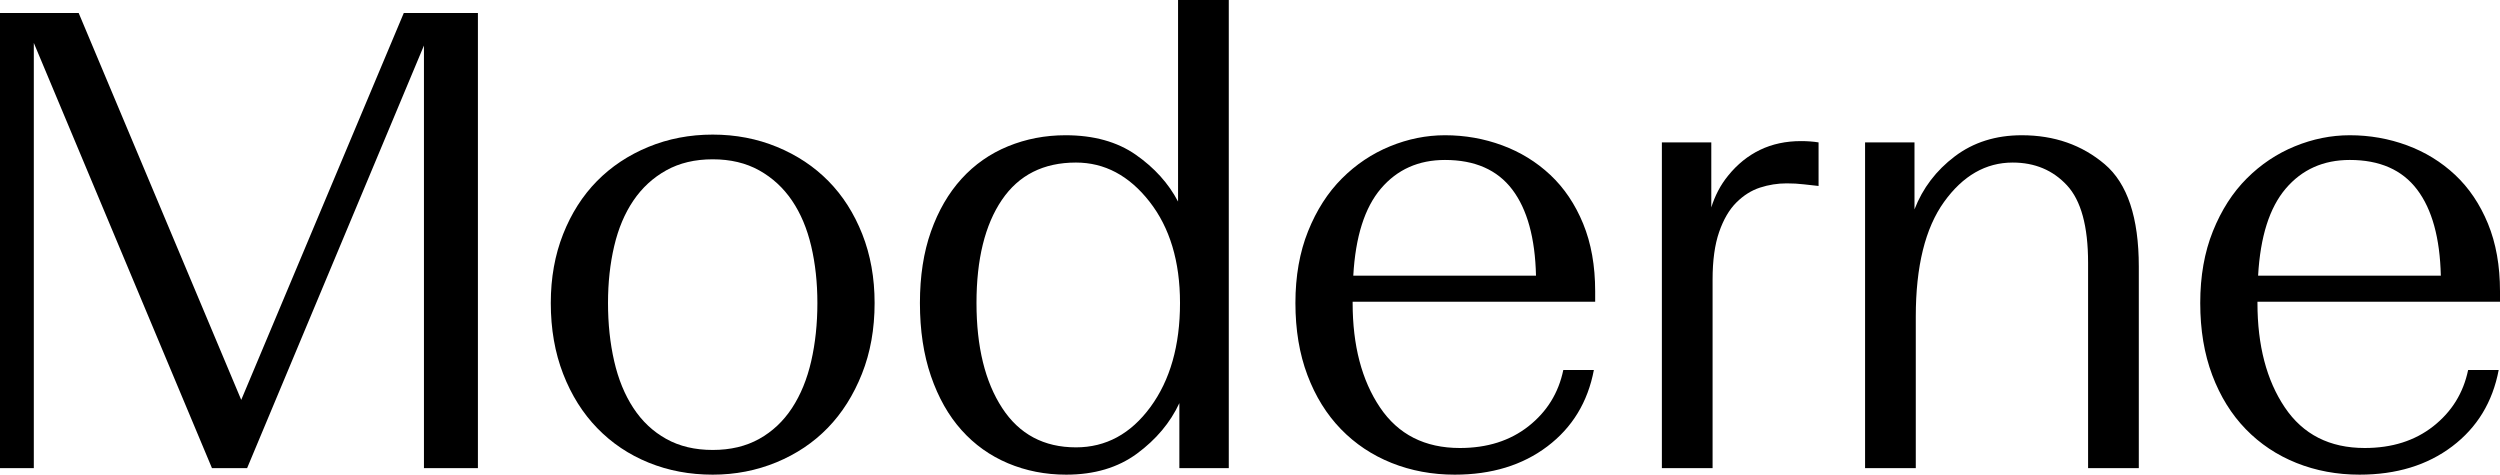
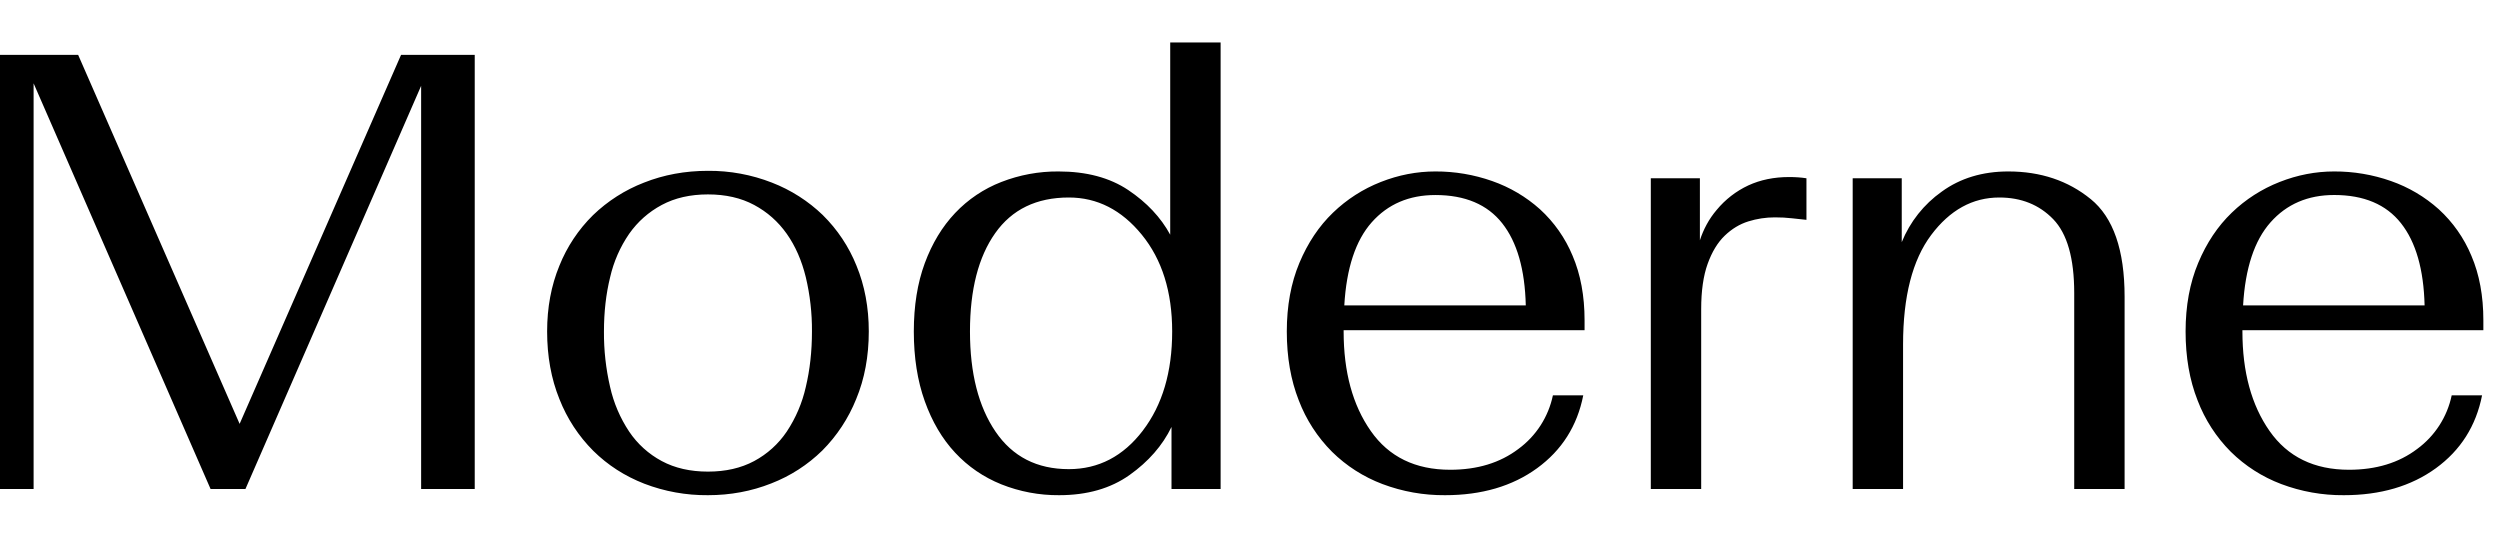
- <svg xmlns="http://www.w3.org/2000/svg" version="1.1" id="svg887" xml:space="preserve" width="450.202" height="85.477" viewBox="0 0 450.202 85.477">
-   <defs id="defs891">
-     <clipPath clipPathUnits="userSpaceOnUse" id="clipPath905">
-       <path d="M 0,792 H 1224 V 0 H 0 Z" id="path903" />
-     </clipPath>
-     <clipPath clipPathUnits="userSpaceOnUse" id="clipPath957">
-       <path d="M 0,0 H 1224 V 792 H 0 Z" id="path955" />
-     </clipPath>
-   </defs>
-   <g id="g895" transform="matrix(1.333333,0,0,-1.333333,-885.7976,584.0715)">
-     <g id="g947" transform="translate(696.9292,384.0447)" style="fill:currentColor">
-       <path d="M 0,0 -21.955,52.253 H -32.581 V -9.221 h 4.567 V 48.213 L -3.951,-9.221 H 0.792 L 24.678,47.862 V -9.221 h 7.288 V 52.253 H 21.955 Z" style="fill:currentColor;fill-opacity:1;fill-rule:nonzero;stroke:none" id="path949" />
-     </g>
-     <g id="g951" style="fill:currentColor">
-       <g id="g953" clip-path="url(#clipPath957)" style="fill:currentColor">
-         <g id="g959" transform="translate(776.2371,413.5959)" style="fill:currentColor">
-           <path d="m 0,0 c -1.932,1.961 -4.244,3.498 -6.937,4.611 -2.694,1.111 -5.592,1.668 -8.694,1.668 -3.104,0 -6.002,-0.557 -8.694,-1.668 C -27.02,3.498 -29.33,1.961 -31.262,0 c -1.932,-1.962 -3.457,-4.347 -4.568,-7.157 -1.112,-2.811 -1.669,-5.914 -1.669,-9.309 0,-3.513 0.557,-6.704 1.669,-9.572 1.111,-2.869 2.649,-5.313 4.611,-7.334 1.96,-2.019 4.272,-3.571 6.937,-4.653 2.664,-1.084 5.547,-1.625 8.651,-1.625 3.044,0 5.912,0.557 8.607,1.668 2.691,1.112 5.004,2.664 6.937,4.655 1.932,1.989 3.469,4.42 4.61,7.289 1.142,2.868 1.713,6.059 1.713,9.572 0,3.395 -0.558,6.498 -1.668,9.309 C 3.455,-4.347 1.932,-1.962 0,0 m -2.327,-24.326 c -0.557,-2.43 -1.421,-4.538 -2.59,-6.323 -1.172,-1.787 -2.649,-3.176 -4.436,-4.172 -1.786,-0.996 -3.878,-1.492 -6.278,-1.492 -2.401,0 -4.494,0.496 -6.278,1.492 -1.789,0.996 -3.266,2.385 -4.436,4.172 -1.171,1.785 -2.035,3.893 -2.59,6.323 -0.559,2.429 -0.836,5.05 -0.836,7.86 0,2.751 0.277,5.313 0.836,7.684 0.555,2.371 1.419,4.42 2.59,6.147 1.17,1.726 2.647,3.088 4.436,4.084 1.784,0.995 3.877,1.493 6.278,1.493 2.4,0 4.492,-0.498 6.278,-1.493 1.787,-0.996 3.264,-2.358 4.436,-4.084 1.169,-1.727 2.033,-3.776 2.59,-6.147 0.557,-2.371 0.835,-4.933 0.835,-7.684 0,-2.81 -0.278,-5.431 -0.835,-7.86" style="fill:currentColor;fill-opacity:1;fill-rule:nonzero;stroke:none" id="path961" />
-         </g>
-         <g id="g963" transform="translate(823.4573,410.8296)" style="fill:currentColor">
-           <path d="m 0,0 c -1.288,2.459 -3.191,4.566 -5.707,6.323 -2.518,1.756 -5.68,2.635 -9.486,2.635 -2.752,0 -5.343,-0.498 -7.772,-1.493 -2.428,-0.996 -4.522,-2.459 -6.278,-4.391 -1.757,-1.932 -3.132,-4.304 -4.128,-7.114 -0.996,-2.809 -1.492,-6.03 -1.492,-9.66 0,-3.688 0.496,-6.981 1.492,-9.879 0.996,-2.898 2.371,-5.329 4.128,-7.289 1.756,-1.962 3.85,-3.456 6.278,-4.479 2.429,-1.024 5.051,-1.537 7.861,-1.537 3.805,0 6.996,0.951 9.572,2.854 2.576,1.902 4.479,4.172 5.708,6.806 v -8.782 h 6.675 v 63.23 H 0 Z m -3.731,-27.751 c -2.665,-3.63 -6.017,-5.445 -10.055,-5.445 -4.334,0 -7.656,1.77 -9.968,5.313 -2.314,3.542 -3.469,8.269 -3.469,14.183 0,5.913 1.142,10.552 3.425,13.919 2.283,3.367 5.62,5.051 10.012,5.051 3.864,0 7.17,-1.757 9.923,-5.27 2.751,-3.513 4.127,-8.079 4.127,-13.7 0,-5.738 -1.332,-10.421 -3.995,-14.051" style="fill:currentColor;fill-opacity:1;fill-rule:nonzero;stroke:none" id="path965" />
-         </g>
-         <g id="g967" transform="translate(873.7341,414.4299)" style="fill:currentColor">
-           <path d="m 0,0 c -1.875,1.757 -4.041,3.087 -6.499,3.996 -2.459,0.907 -5.035,1.362 -7.728,1.362 -2.517,0 -4.992,-0.499 -7.42,-1.494 -2.431,-0.996 -4.597,-2.445 -6.499,-4.347 -1.903,-1.903 -3.425,-4.274 -4.566,-7.113 -1.142,-2.84 -1.714,-6.075 -1.714,-9.704 0,-3.63 0.541,-6.88 1.625,-9.748 1.082,-2.869 2.591,-5.299 4.523,-7.289 1.932,-1.991 4.215,-3.513 6.849,-4.567 2.636,-1.053 5.474,-1.58 8.52,-1.58 4.975,0 9.147,1.273 12.514,3.82 3.366,2.547 5.458,5.985 6.279,10.319 H 1.756 c -0.644,-3.104 -2.211,-5.636 -4.698,-7.597 -2.49,-1.962 -5.578,-2.942 -9.265,-2.942 -4.743,0 -8.343,1.83 -10.801,5.489 -2.46,3.658 -3.69,8.357 -3.69,14.095 v 0.175 H 6.06 v 1.406 c 0,3.454 -0.542,6.498 -1.625,9.133 C 3.351,-3.951 1.872,-1.756 0,0 m -26.61,-13.612 c 0.293,5.27 1.537,9.191 3.733,11.768 2.196,2.575 5.078,3.864 8.65,3.864 4.039,0 7.07,-1.332 9.09,-3.996 2.019,-2.665 3.087,-6.542 3.205,-11.636 z" style="fill:currentColor;fill-opacity:1;fill-rule:nonzero;stroke:none" id="path969" />
-         </g>
-         <g id="g971" transform="translate(907.5952,418.9971)" style="fill:currentColor">
-           <path d="m 0,0 c -2.05,0 -3.893,-0.396 -5.532,-1.186 -1.64,-0.791 -3.075,-1.947 -4.303,-3.469 -0.528,-0.644 -0.982,-1.332 -1.363,-2.064 -0.38,-0.732 -0.687,-1.478 -0.92,-2.239 v 8.782 h -6.675 v -43.997 h 6.849 v 25.467 c 0,2.576 0.293,4.713 0.879,6.411 0.584,1.697 1.361,3.03 2.327,3.996 0.966,0.966 2.034,1.638 3.206,2.02 1.169,0.38 2.37,0.57 3.6,0.57 0.818,0 1.595,-0.043 2.327,-0.132 0.731,-0.087 1.39,-0.161 1.975,-0.219 v 5.884 C 2.019,-0.118 1.639,-0.074 1.23,-0.044 0.819,-0.015 0.409,0 0,0" style="fill:currentColor;fill-opacity:1;fill-rule:nonzero;stroke:none" id="path973" />
-         </g>
-         <g id="g975" transform="translate(948.6067,415.8792)" style="fill:currentColor">
-           <path d="m 0,0 c -3.073,2.604 -6.806,3.908 -11.198,3.908 -3.511,0 -6.527,-0.952 -9.045,-2.854 -2.518,-1.904 -4.333,-4.29 -5.443,-7.157 v 9.045 h -6.675 v -43.997 h 6.85 v 20.462 c 0,6.79 1.273,11.957 3.82,15.5 2.547,3.541 5.634,5.313 9.265,5.313 2.986,0 5.429,-1.025 7.332,-3.074 1.903,-2.05 2.854,-5.533 2.854,-10.45 v -27.751 h 6.85 v 27.224 C 4.61,-7.216 3.074,-2.605 0,0" style="fill:currentColor;fill-opacity:1;fill-rule:nonzero;stroke:none" id="path977" />
-         </g>
-         <g id="g979" transform="translate(1002,397.3054)" style="fill:currentColor">
-           <path d="m 0,0 v 1.405 c 0,3.454 -0.542,6.499 -1.625,9.134 -1.084,2.634 -2.563,4.829 -4.435,6.586 -1.875,1.756 -4.04,3.087 -6.498,3.996 -2.46,0.907 -5.036,1.361 -7.729,1.361 -2.517,0 -4.992,-0.498 -7.42,-1.493 -2.431,-0.996 -4.597,-2.445 -6.499,-4.347 -1.903,-1.903 -3.425,-4.275 -4.566,-7.114 -1.143,-2.84 -1.714,-6.074 -1.714,-9.704 0,-3.63 0.541,-6.88 1.625,-9.747 1.082,-2.87 2.591,-5.3 4.523,-7.289 1.932,-1.991 4.215,-3.513 6.849,-4.567 2.636,-1.054 5.474,-1.58 8.52,-1.58 4.975,0 9.147,1.272 12.514,3.819 3.366,2.547 5.458,5.986 6.278,10.319 h -4.127 c -0.644,-3.103 -2.211,-5.635 -4.698,-7.596 -2.49,-1.962 -5.577,-2.942 -9.265,-2.942 -4.743,0 -8.343,1.829 -10.801,5.489 -2.46,3.657 -3.69,8.356 -3.69,14.094 V 0 Z m -28.937,15.281 c 2.196,2.575 5.078,3.864 8.65,3.864 4.039,0 7.07,-1.333 9.089,-3.996 2.02,-2.665 3.088,-6.542 3.206,-11.636 H -32.67 c 0.293,5.269 1.537,9.191 3.733,11.768" style="fill:currentColor;fill-opacity:1;fill-rule:nonzero;stroke:none" id="path981" />
-         </g>
-       </g>
-     </g>
-   </g>
+ <svg xmlns="http://www.w3.org/2000/svg" width="93" height="20" fill="none" viewBox="0 0 93 20">
+   <path fill="currentColor" d="M8.914 15.768 2.907 2.041H0v16.15h1.25V3.1l6.583 15.09h1.298l6.535-14.997V18.19h1.994V2.04h-2.74L8.914 15.768Zm21.699-7.763a5.691 5.691 0 0 0-1.898-1.212 6.401 6.401 0 0 0-2.379-.438c-.85 0-1.642.146-2.379.438a5.686 5.686 0 0 0-1.898 1.212 5.529 5.529 0 0 0-1.25 1.88c-.304.738-.456 1.553-.456 2.445 0 .923.152 1.762.457 2.515a5.636 5.636 0 0 0 1.261 1.927c.537.53 1.169.938 1.898 1.222a6.445 6.445 0 0 0 2.367.427c.833 0 1.618-.146 2.355-.438a5.6 5.6 0 0 0 1.898-1.223 5.747 5.747 0 0 0 1.261-1.915c.313-.753.469-1.592.469-2.515 0-.892-.153-1.707-.457-2.445a5.538 5.538 0 0 0-1.25-1.88Zm-.637 6.39a4.965 4.965 0 0 1-.709 1.661 3.39 3.39 0 0 1-1.213 1.096c-.489.262-1.061.392-1.718.392s-1.23-.13-1.718-.392a3.381 3.381 0 0 1-1.213-1.096 4.945 4.945 0 0 1-.709-1.66 8.85 8.85 0 0 1-.229-2.066c0-.722.076-1.395.23-2.018a4.701 4.701 0 0 1 .708-1.615c.32-.454.724-.811 1.213-1.073.489-.262 1.061-.392 1.718-.392s1.23.13 1.718.392c.489.262.893.62 1.213 1.073.32.453.557.992.709 1.615a8.48 8.48 0 0 1 .229 2.018c0 .739-.077 1.427-.229 2.065Zm13.556-5.664c-.352-.646-.873-1.2-1.561-1.661-.69-.461-1.554-.692-2.596-.692a5.74 5.74 0 0 0-2.126.392 4.71 4.71 0 0 0-1.718 1.154c-.48.507-.857 1.13-1.13 1.869-.272.738-.407 1.584-.407 2.537 0 .97.135 1.834.408 2.596.272.761.649 1.4 1.13 1.915.48.515 1.053.908 1.717 1.176a5.68 5.68 0 0 0 2.15.404c1.042 0 1.915-.25 2.62-.75.704-.5 1.225-1.096 1.561-1.788v2.308h1.827V1.579h-1.875v7.152Zm-1.02 7.29c-.73.954-1.647 1.431-2.752 1.431-1.185 0-2.094-.465-2.727-1.396-.633-.93-.95-2.172-.95-3.726 0-1.553.313-2.772.938-3.656.625-.885 1.538-1.327 2.74-1.327 1.056 0 1.961.461 2.714 1.384.753.923 1.13 2.123 1.13 3.6 0 1.507-.365 2.737-1.094 3.69Zm14.776-8.236a5.258 5.258 0 0 0-1.779-1.05 6.286 6.286 0 0 0-2.114-.357c-.689 0-1.366.13-2.03.392a5.397 5.397 0 0 0-1.778 1.142c-.52.5-.937 1.123-1.25 1.869-.312.746-.468 1.596-.468 2.55 0 .953.148 1.807.444 2.56a5.462 5.462 0 0 0 1.238 1.915 5.367 5.367 0 0 0 1.874 1.2 6.453 6.453 0 0 0 2.33.415c1.362 0 2.503-.334 3.424-1.003.921-.67 1.494-1.573 1.718-2.711h-1.129a3.313 3.313 0 0 1-1.285 1.995c-.682.516-1.526.773-2.535.773-1.298 0-2.283-.48-2.955-1.442-.674-.96-1.01-2.195-1.01-3.703v-.046h8.963v-.369c0-.907-.149-1.707-.445-2.4a4.872 4.872 0 0 0-1.213-1.73Zm-7.28 3.576c.08-1.384.42-2.414 1.02-3.091.601-.677 1.39-1.015 2.367-1.015 1.105 0 1.934.35 2.487 1.05.553.7.845 1.718.877 3.056h-6.752Zm16.544-4.775c-.561 0-1.065.104-1.514.311a3.386 3.386 0 0 0-1.177.911c-.144.17-.269.35-.373.543a3.43 3.43 0 0 0-.252.588V6.632H61.41V18.19h1.874V11.5c0-.677.08-1.238.24-1.684.16-.446.373-.796.637-1.05s.557-.43.877-.53c.32-.1.649-.15.985-.15.224 0 .437.01.637.034.2.023.38.042.54.058V6.632a3.616 3.616 0 0 0-.312-.035 4.975 4.975 0 0 0-.336-.011Zm11.221.819c-.84-.684-1.862-1.027-3.064-1.027-.96 0-1.786.25-2.475.75a4.263 4.263 0 0 0-1.489 1.88V6.632H68.92V18.19h1.874v-5.375c0-1.784.348-3.142 1.045-4.072.697-.93 1.542-1.396 2.535-1.396.817 0 1.486.27 2.006.807.52.539.781 1.454.781 2.746v7.29h1.874v-7.152c0-1.738-.42-2.949-1.261-3.633Zm14.608 4.879v-.369c0-.907-.148-1.707-.445-2.4a4.876 4.876 0 0 0-1.213-1.73 5.261 5.261 0 0 0-1.778-1.05 6.29 6.29 0 0 0-2.114-.357c-.689 0-1.366.13-2.03.392a5.398 5.398 0 0 0-1.779 1.142c-.52.5-.937 1.123-1.249 1.869-.313.746-.469 1.596-.469 2.55 0 .953.148 1.807.445 2.56a5.455 5.455 0 0 0 1.237 1.915 5.366 5.366 0 0 0 1.874 1.2 6.446 6.446 0 0 0 2.331.415c1.361 0 2.503-.334 3.424-1.003.921-.67 1.493-1.573 1.718-2.711h-1.13a3.313 3.313 0 0 1-1.285 1.995c-.681.516-1.526.773-2.535.773-1.297 0-2.282-.48-2.955-1.442-.673-.96-1.01-2.195-1.01-3.703v-.046h8.963ZM84.464 8.27c.6-.677 1.39-1.016 2.367-1.016 1.105 0 1.934.35 2.486 1.05.553.7.845 1.719.878 3.057h-6.752c.08-1.384.42-2.414 1.021-3.091Z" />
</svg>
